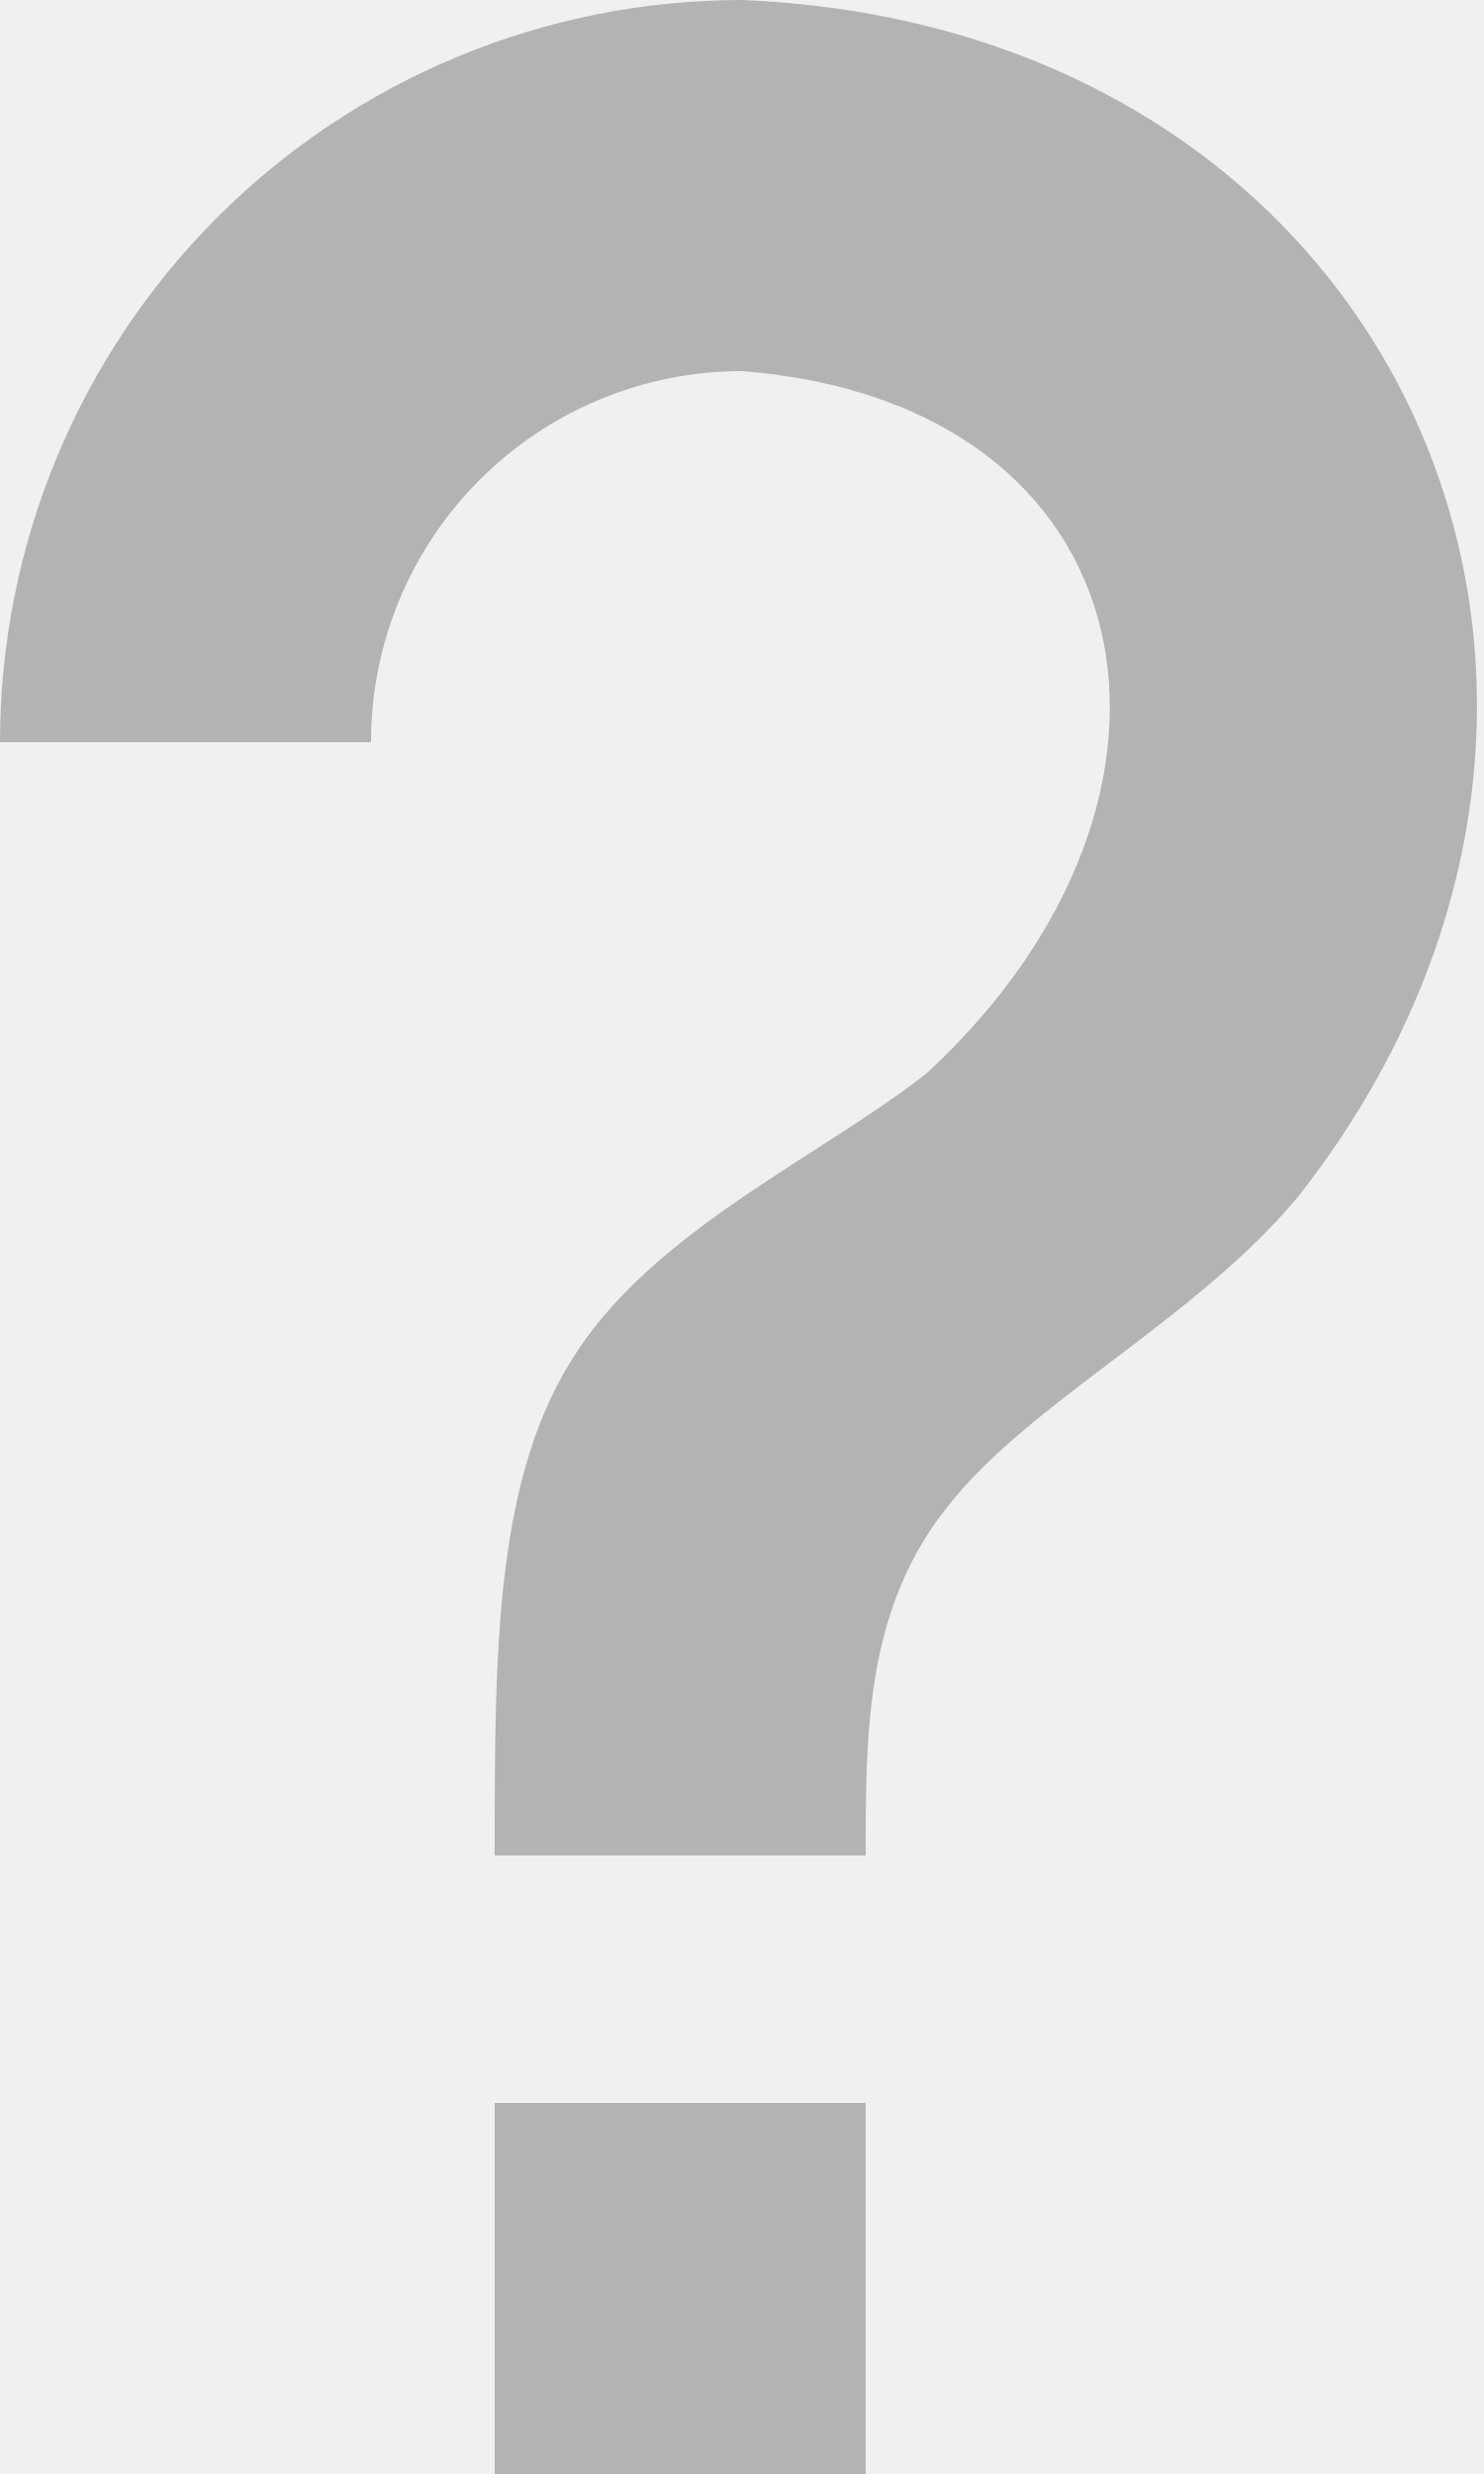
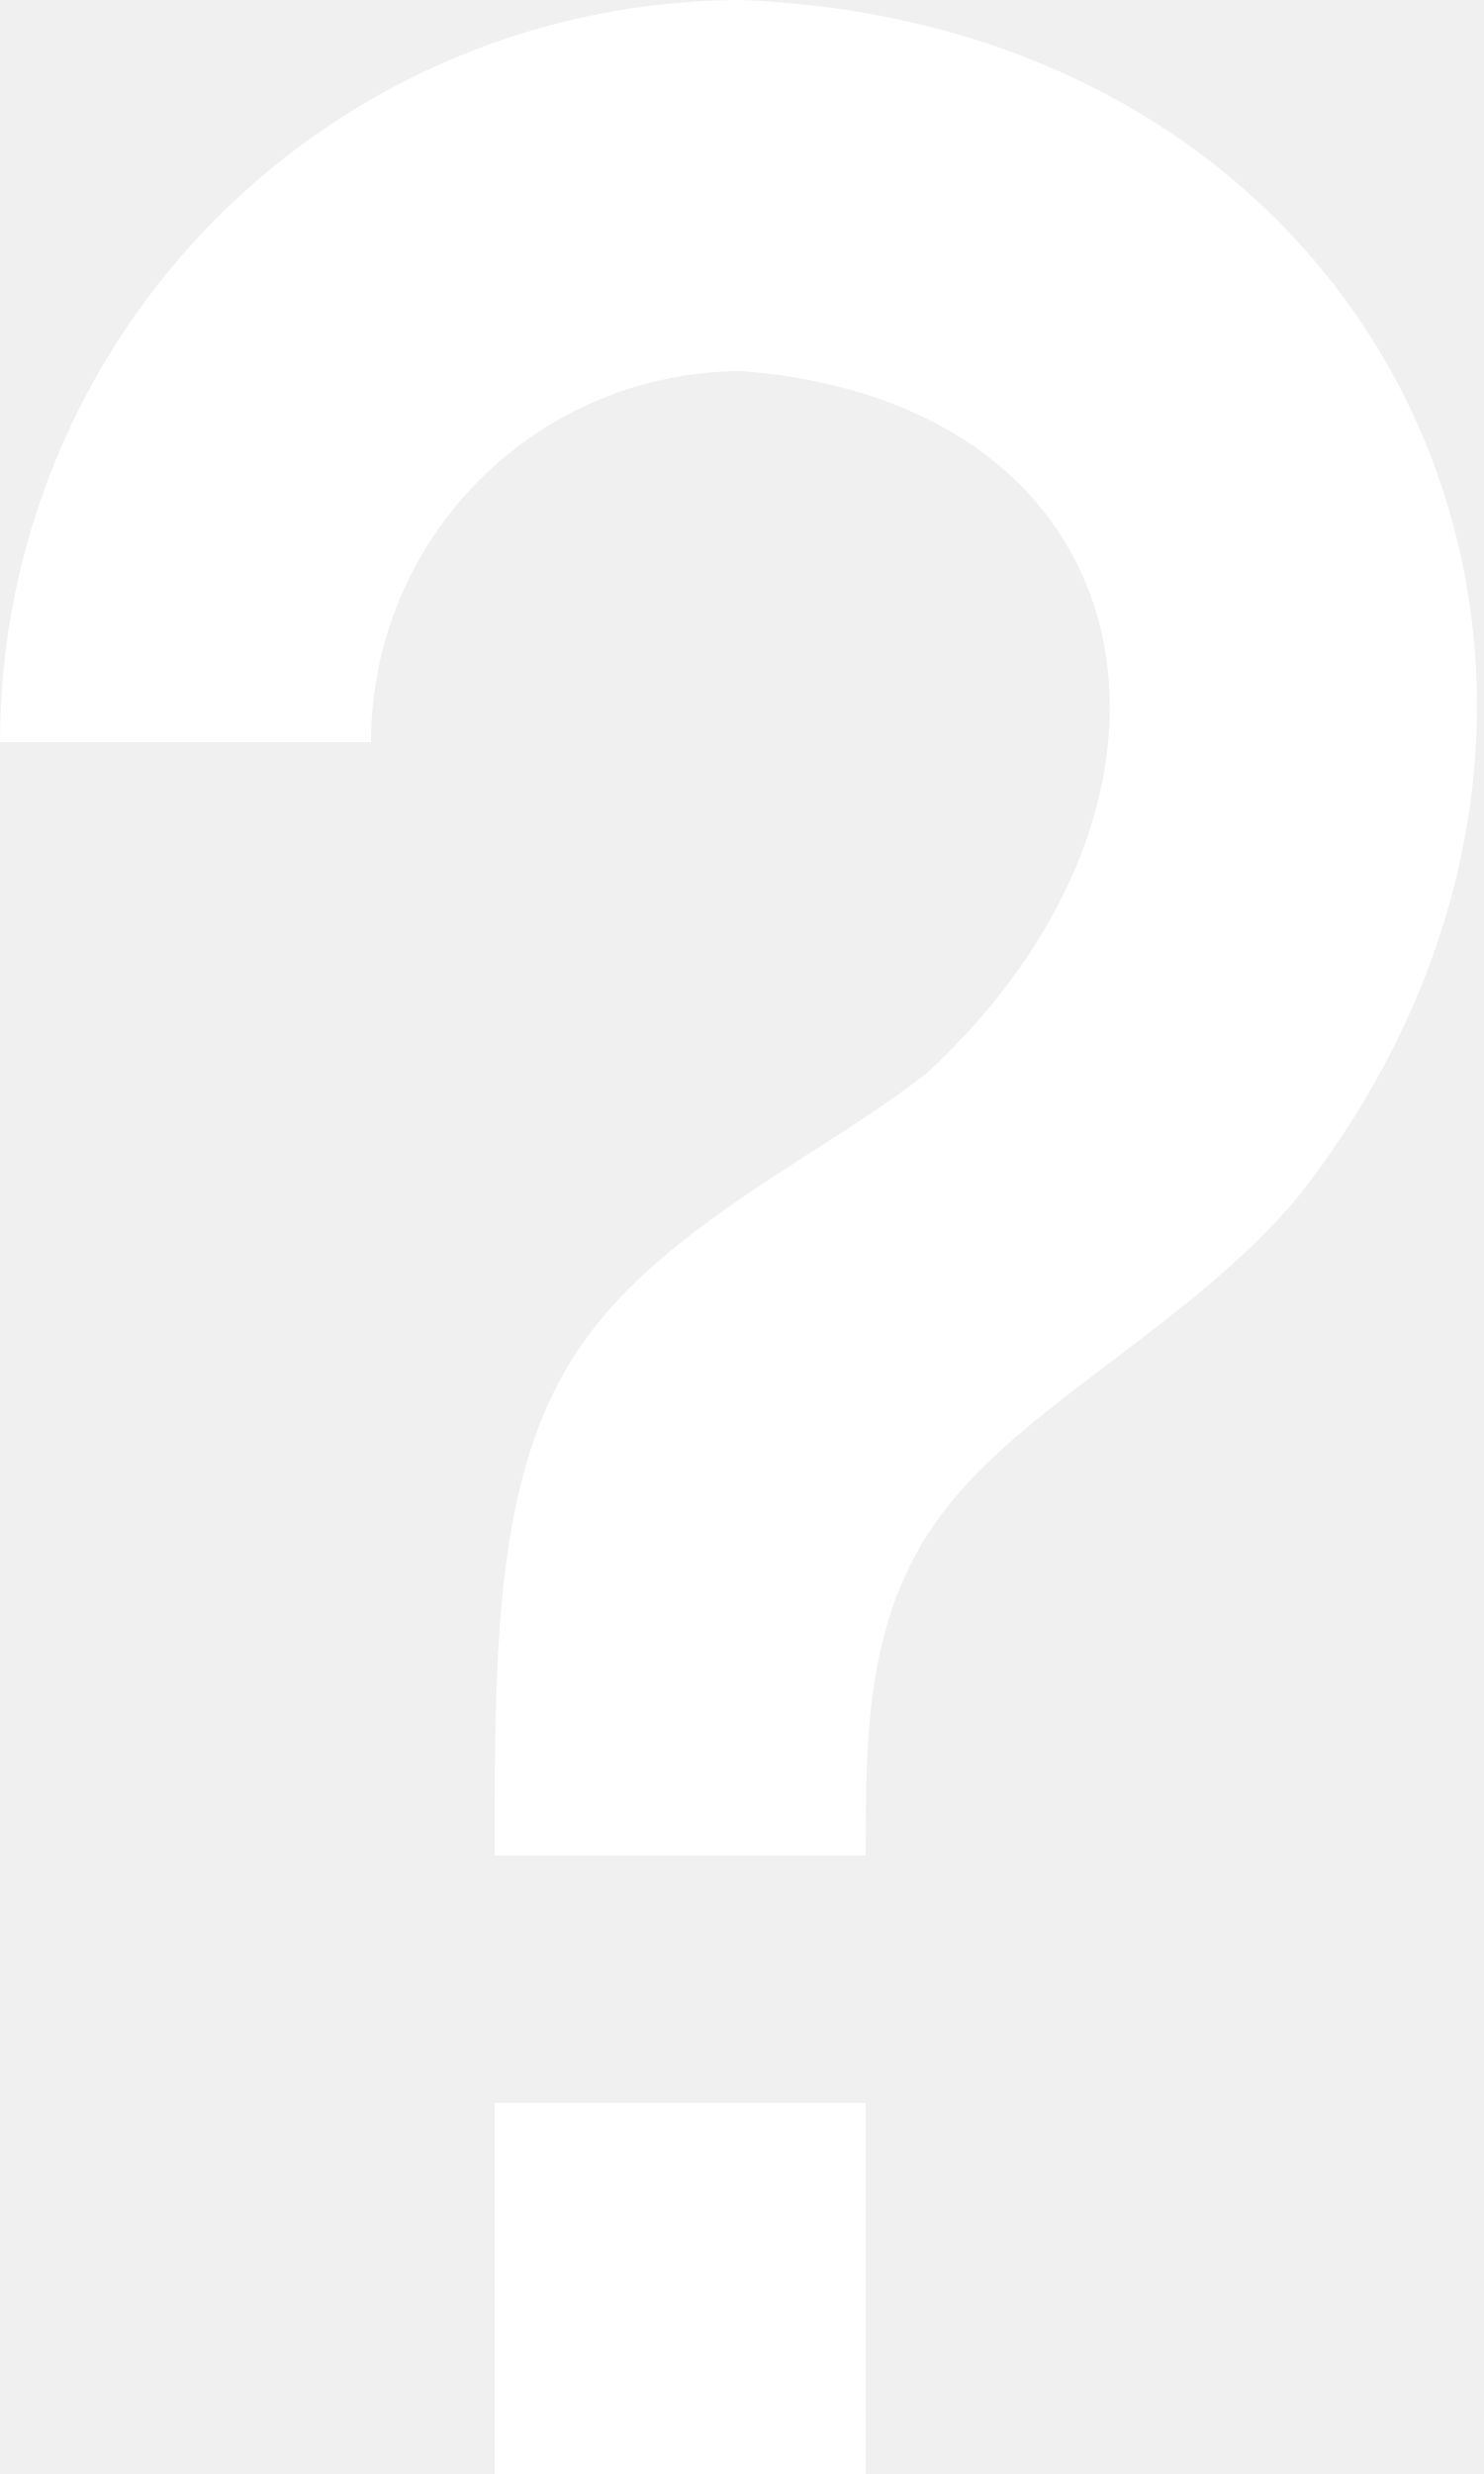
<svg xmlns="http://www.w3.org/2000/svg" width="12" height="20" viewBox="0 0 12 20" fill="none">
-   <path d="M4 17H7V20H4V17ZM6 0C11.35 0.22 13.68 5.62 10.5 9.67C9.67 10.67 8.33 11.33 7.67 12.17C7 13 7 14 7 15H4C4 13.33 4 11.92 4.67 10.92C5.33 9.92 6.67 9.33 7.5 8.67C9.92 6.43 9.32 3.26 6 3C5.204 3 4.441 3.316 3.879 3.879C3.316 4.441 3 5.204 3 6H0C0 4.409 0.632 2.883 1.757 1.757C2.883 0.632 4.409 0 6 0Z" fill="#B3B3B3" />
+   <path d="M4 17H7V20H4V17ZM6 0C11.35 0.22 13.68 5.62 10.5 9.67C9.67 10.67 8.33 11.33 7.67 12.17C7 13 7 14 7 15H4C4 13.33 4 11.92 4.67 10.92C5.33 9.92 6.67 9.33 7.5 8.67C9.92 6.43 9.32 3.26 6 3C5.204 3 4.441 3.316 3.879 3.879C3.316 4.441 3 5.204 3 6H0C0 4.409 0.632 2.883 1.757 1.757C2.883 0.632 4.409 0 6 0Z" fill="#FFFFFF" />
</svg>
